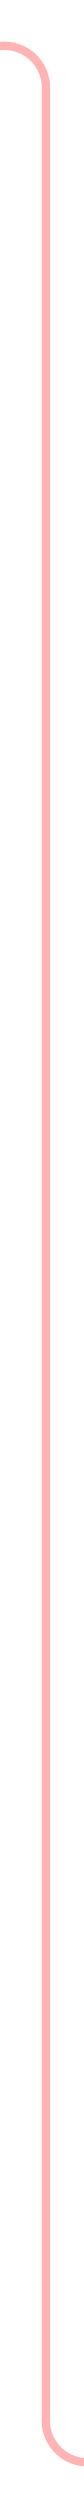
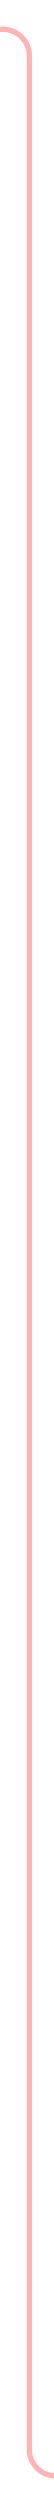
- <svg xmlns="http://www.w3.org/2000/svg" version="1.1" width="10px" height="299px" preserveAspectRatio="xMidYMin meet" viewBox="396 1435  8 299">
-   <path d="M 345.5 1465  L 345.5 1445  A 5 5 0 0 1 350.5 1440.5 L 395 1440.5  A 5 5 0 0 1 400.5 1445.5 L 400.5 1724  A 5 5 0 0 0 405.5 1729.5 L 419 1729.5  " stroke-width="1" stroke="#ff0000" fill="none" stroke-opacity="0.298" />
-   <path d="M 418 1724  L 418 1735  L 419 1735  L 419 1724  L 418 1724  Z " fill-rule="nonzero" fill="#ff0000" stroke="none" fill-opacity="0.298" />
+ <svg xmlns="http://www.w3.org/2000/svg" version="1.1" width="10px" height="468px" preserveAspectRatio="xMidYMin meet" viewBox="406 795  8 468">
+   <path d="M 346.5 825  L 346.5 805  A 5 5 0 0 1 351.5 800.5 L 405 800.5  A 5 5 0 0 1 410.5 805.5 L 410.5 1253  A 5 5 0 0 0 415.5 1258.5 L 423 1258.5  " stroke-width="1" stroke="#ff0000" fill="none" stroke-opacity="0.298" />
+   <path d="M 422 1253  L 422 1264  L 423 1264  L 423 1253  L 422 1253  Z " fill-rule="nonzero" fill="#ff0000" stroke="none" fill-opacity="0.298" />
</svg>
